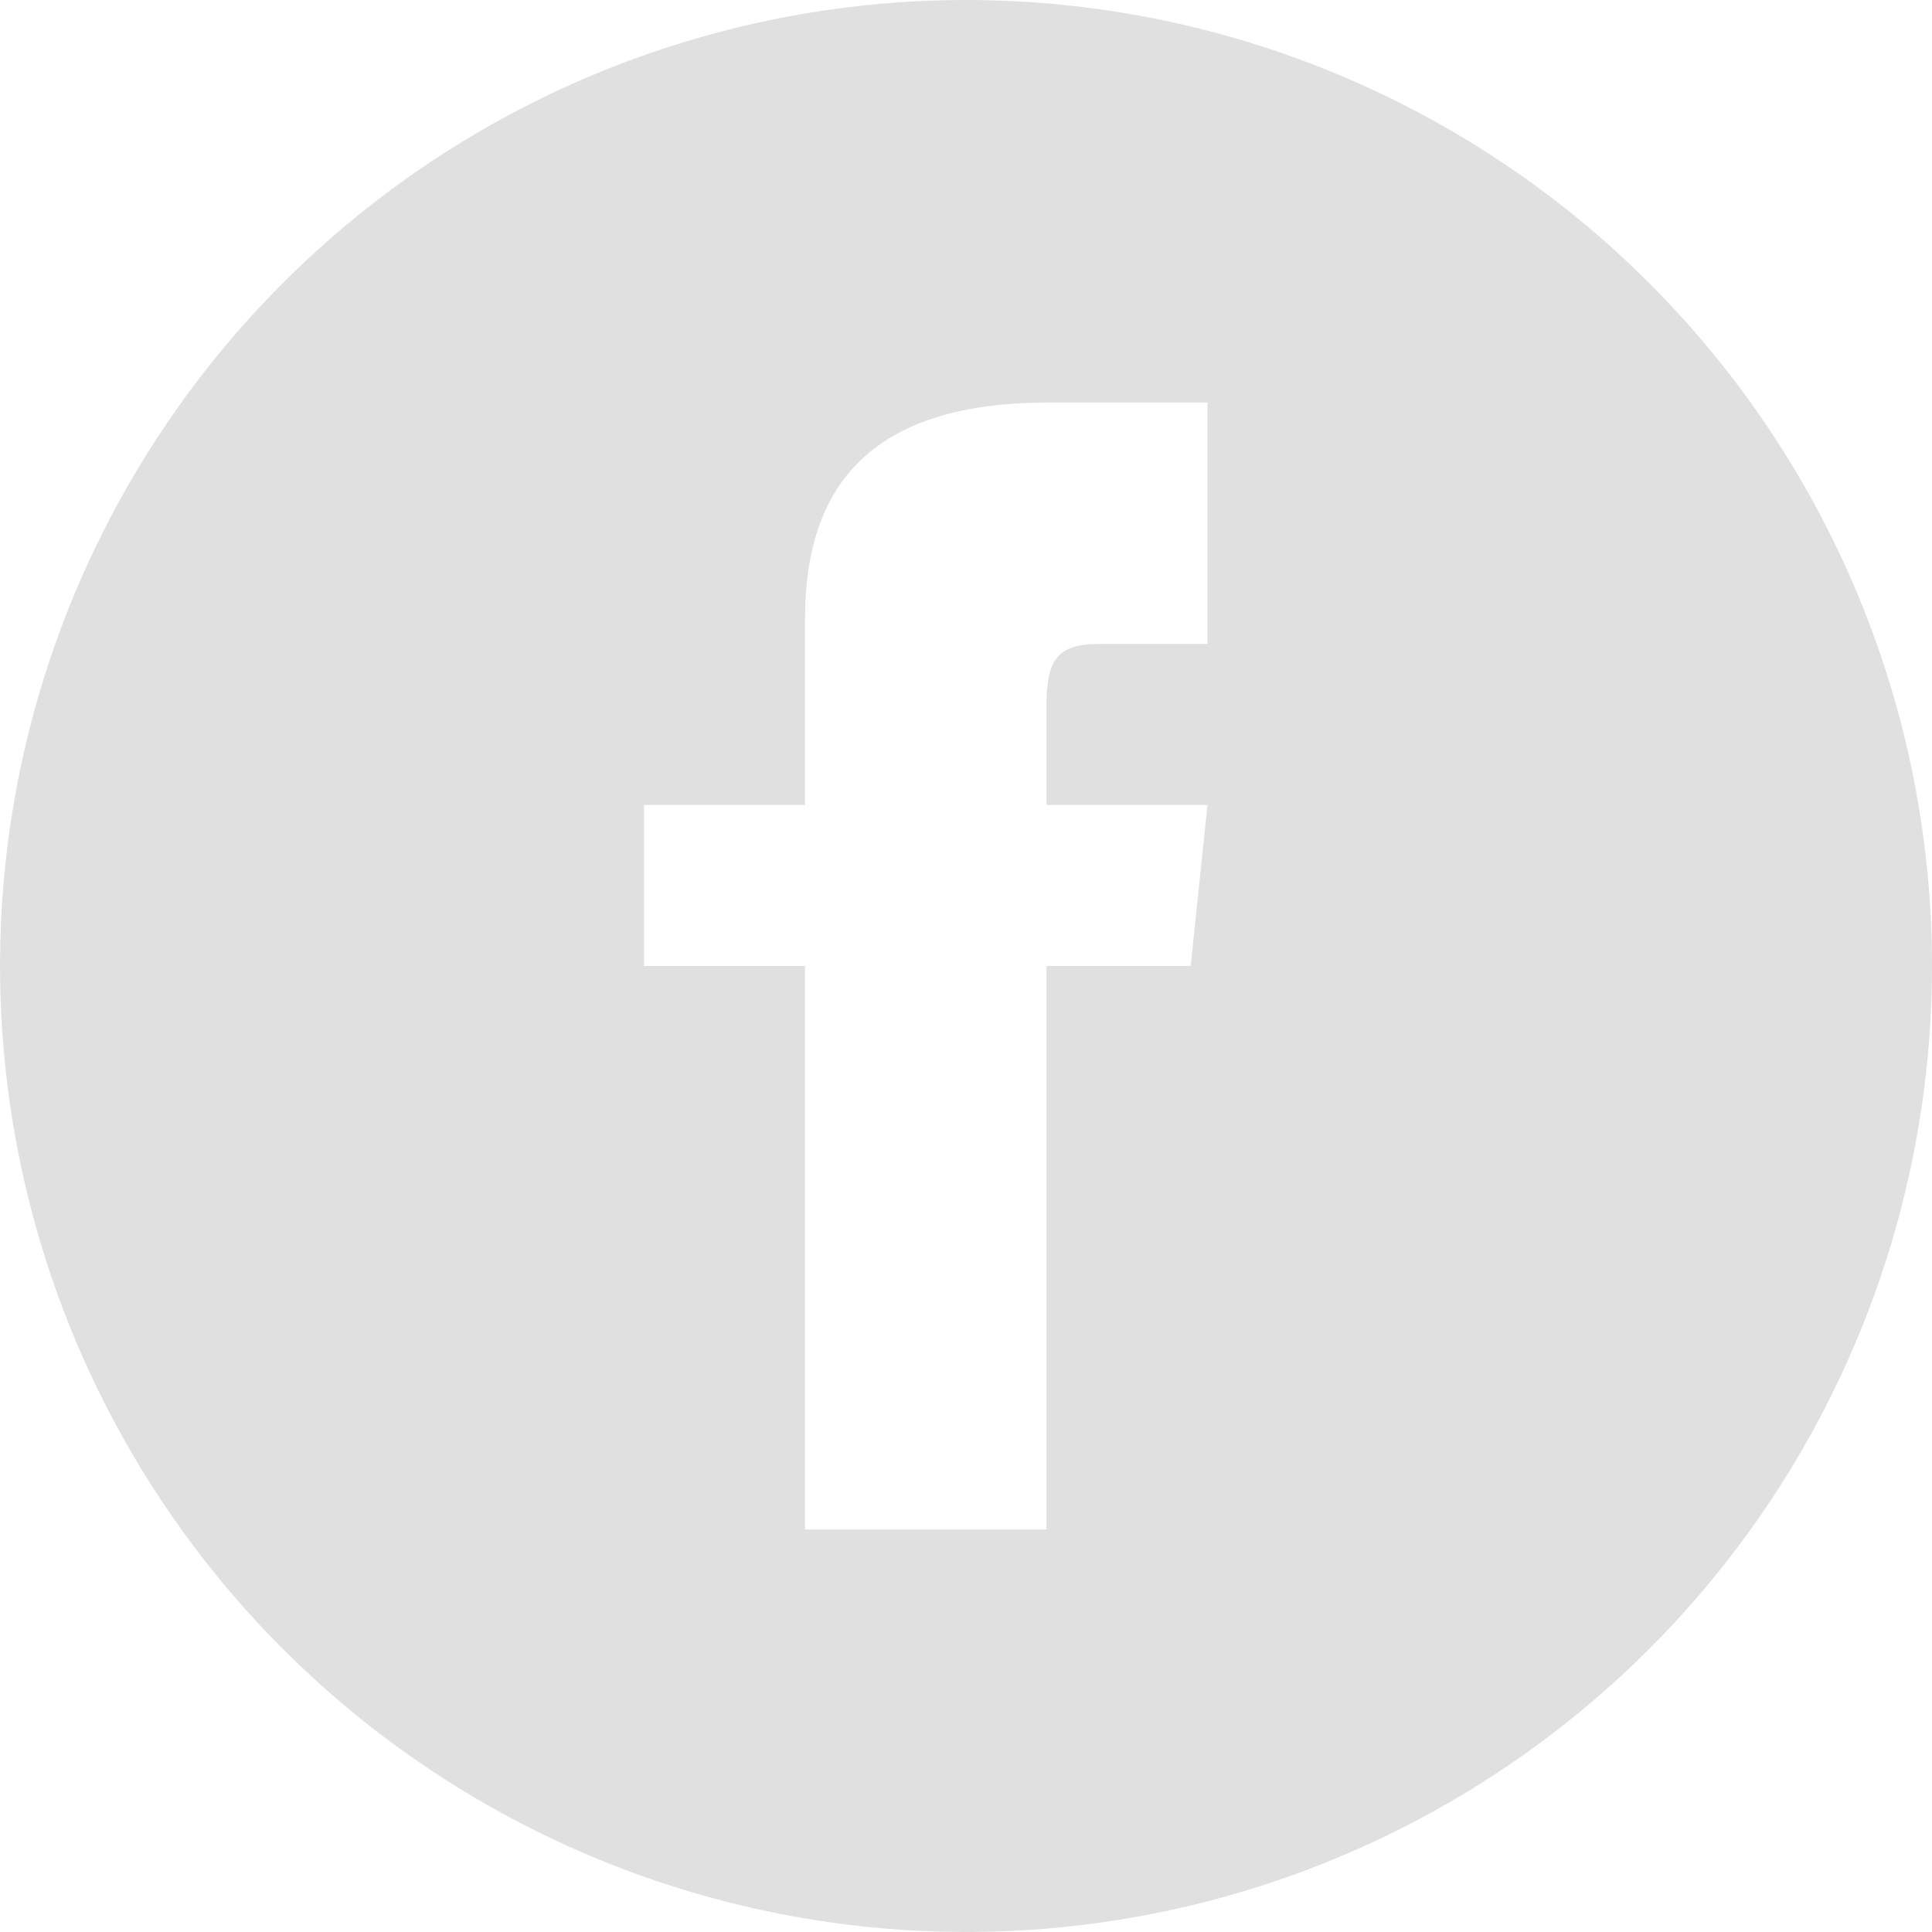
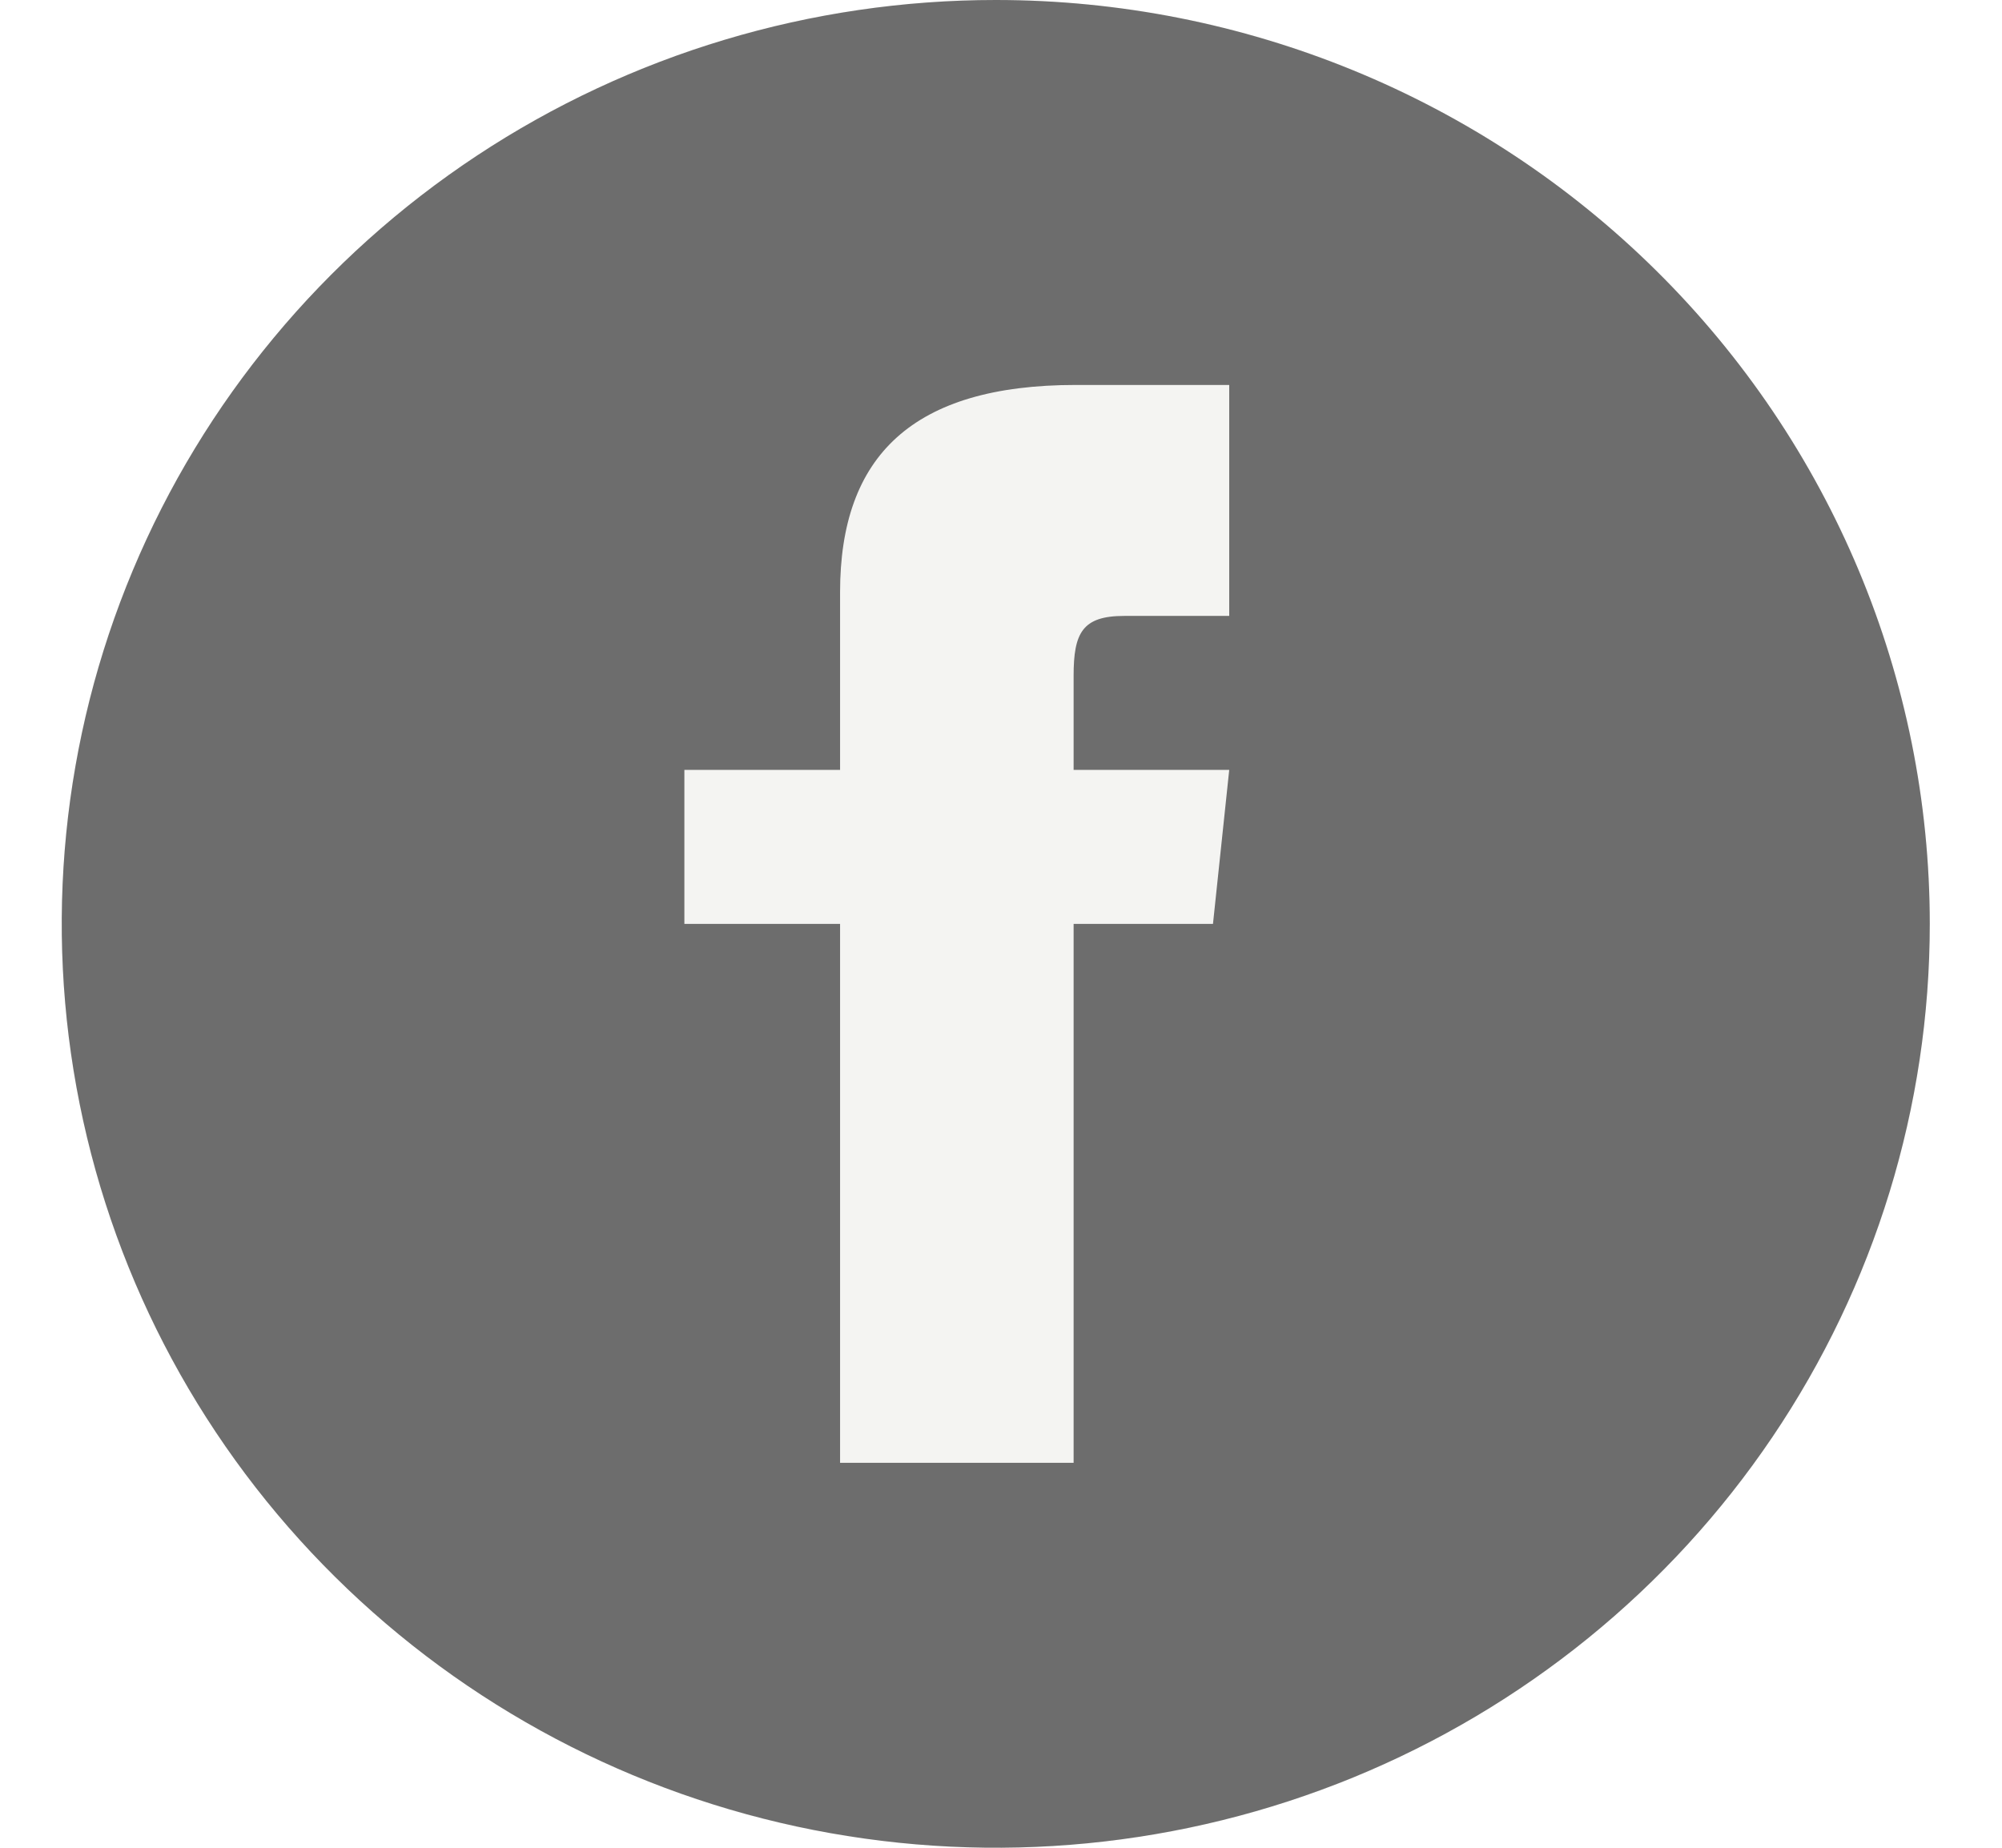
- <svg xmlns="http://www.w3.org/2000/svg" width="24" height="24" viewBox="0 0 24 24" fill="none">
-   <path d="M12 0C9.627 0 7.307 0.704 5.333 2.022C3.36 3.341 1.822 5.215 0.913 7.408C0.005 9.601 -0.232 12.013 0.231 14.341C0.694 16.669 1.836 18.807 3.515 20.485C5.193 22.163 7.331 23.306 9.659 23.769C11.987 24.232 14.399 23.995 16.592 23.087C18.785 22.178 20.659 20.64 21.978 18.667C23.296 16.694 24 14.373 24 12C24 8.817 22.736 5.765 20.485 3.515C18.235 1.264 15.183 0 12 0V0ZM15 8H13.65C13.112 8 13 8.221 13 8.778V10H15L14.791 12H13V19H10V12H8V10H10V7.692C10 5.923 10.931 5 13.029 5H15V8Z" fill="#E0E0E0" />
+ <svg xmlns="http://www.w3.org/2000/svg" width="26" height="24" viewBox="0 0 26 24" fill="none">
+   <ellipse cx="12.932" cy="12" rx="12.13" ry="12" fill="#F4F4F2" />
+   <path d="M12.932 0C10.533 0 8.187 0.704 6.193 2.022C4.198 3.341 2.643 5.215 1.725 7.408C0.807 9.601 0.567 12.013 1.035 14.341C1.503 16.669 2.658 18.807 4.355 20.485C6.051 22.163 8.212 23.306 10.565 23.769C12.918 24.232 15.357 23.995 17.574 23.087C19.79 22.178 21.685 20.64 23.017 18.667C24.35 16.694 25.062 14.373 25.062 12C25.062 8.817 23.784 5.765 21.509 3.515C19.234 1.264 16.149 0 12.932 0ZM15.964 8H14.6C14.056 8 13.943 8.221 13.943 8.778V10H15.964L15.753 12H13.943V19H10.91V12H8.888V10H10.91V7.692C10.91 5.923 11.851 5 13.972 5H15.964V8Z" fill="#6D6D6D" />
</svg>
